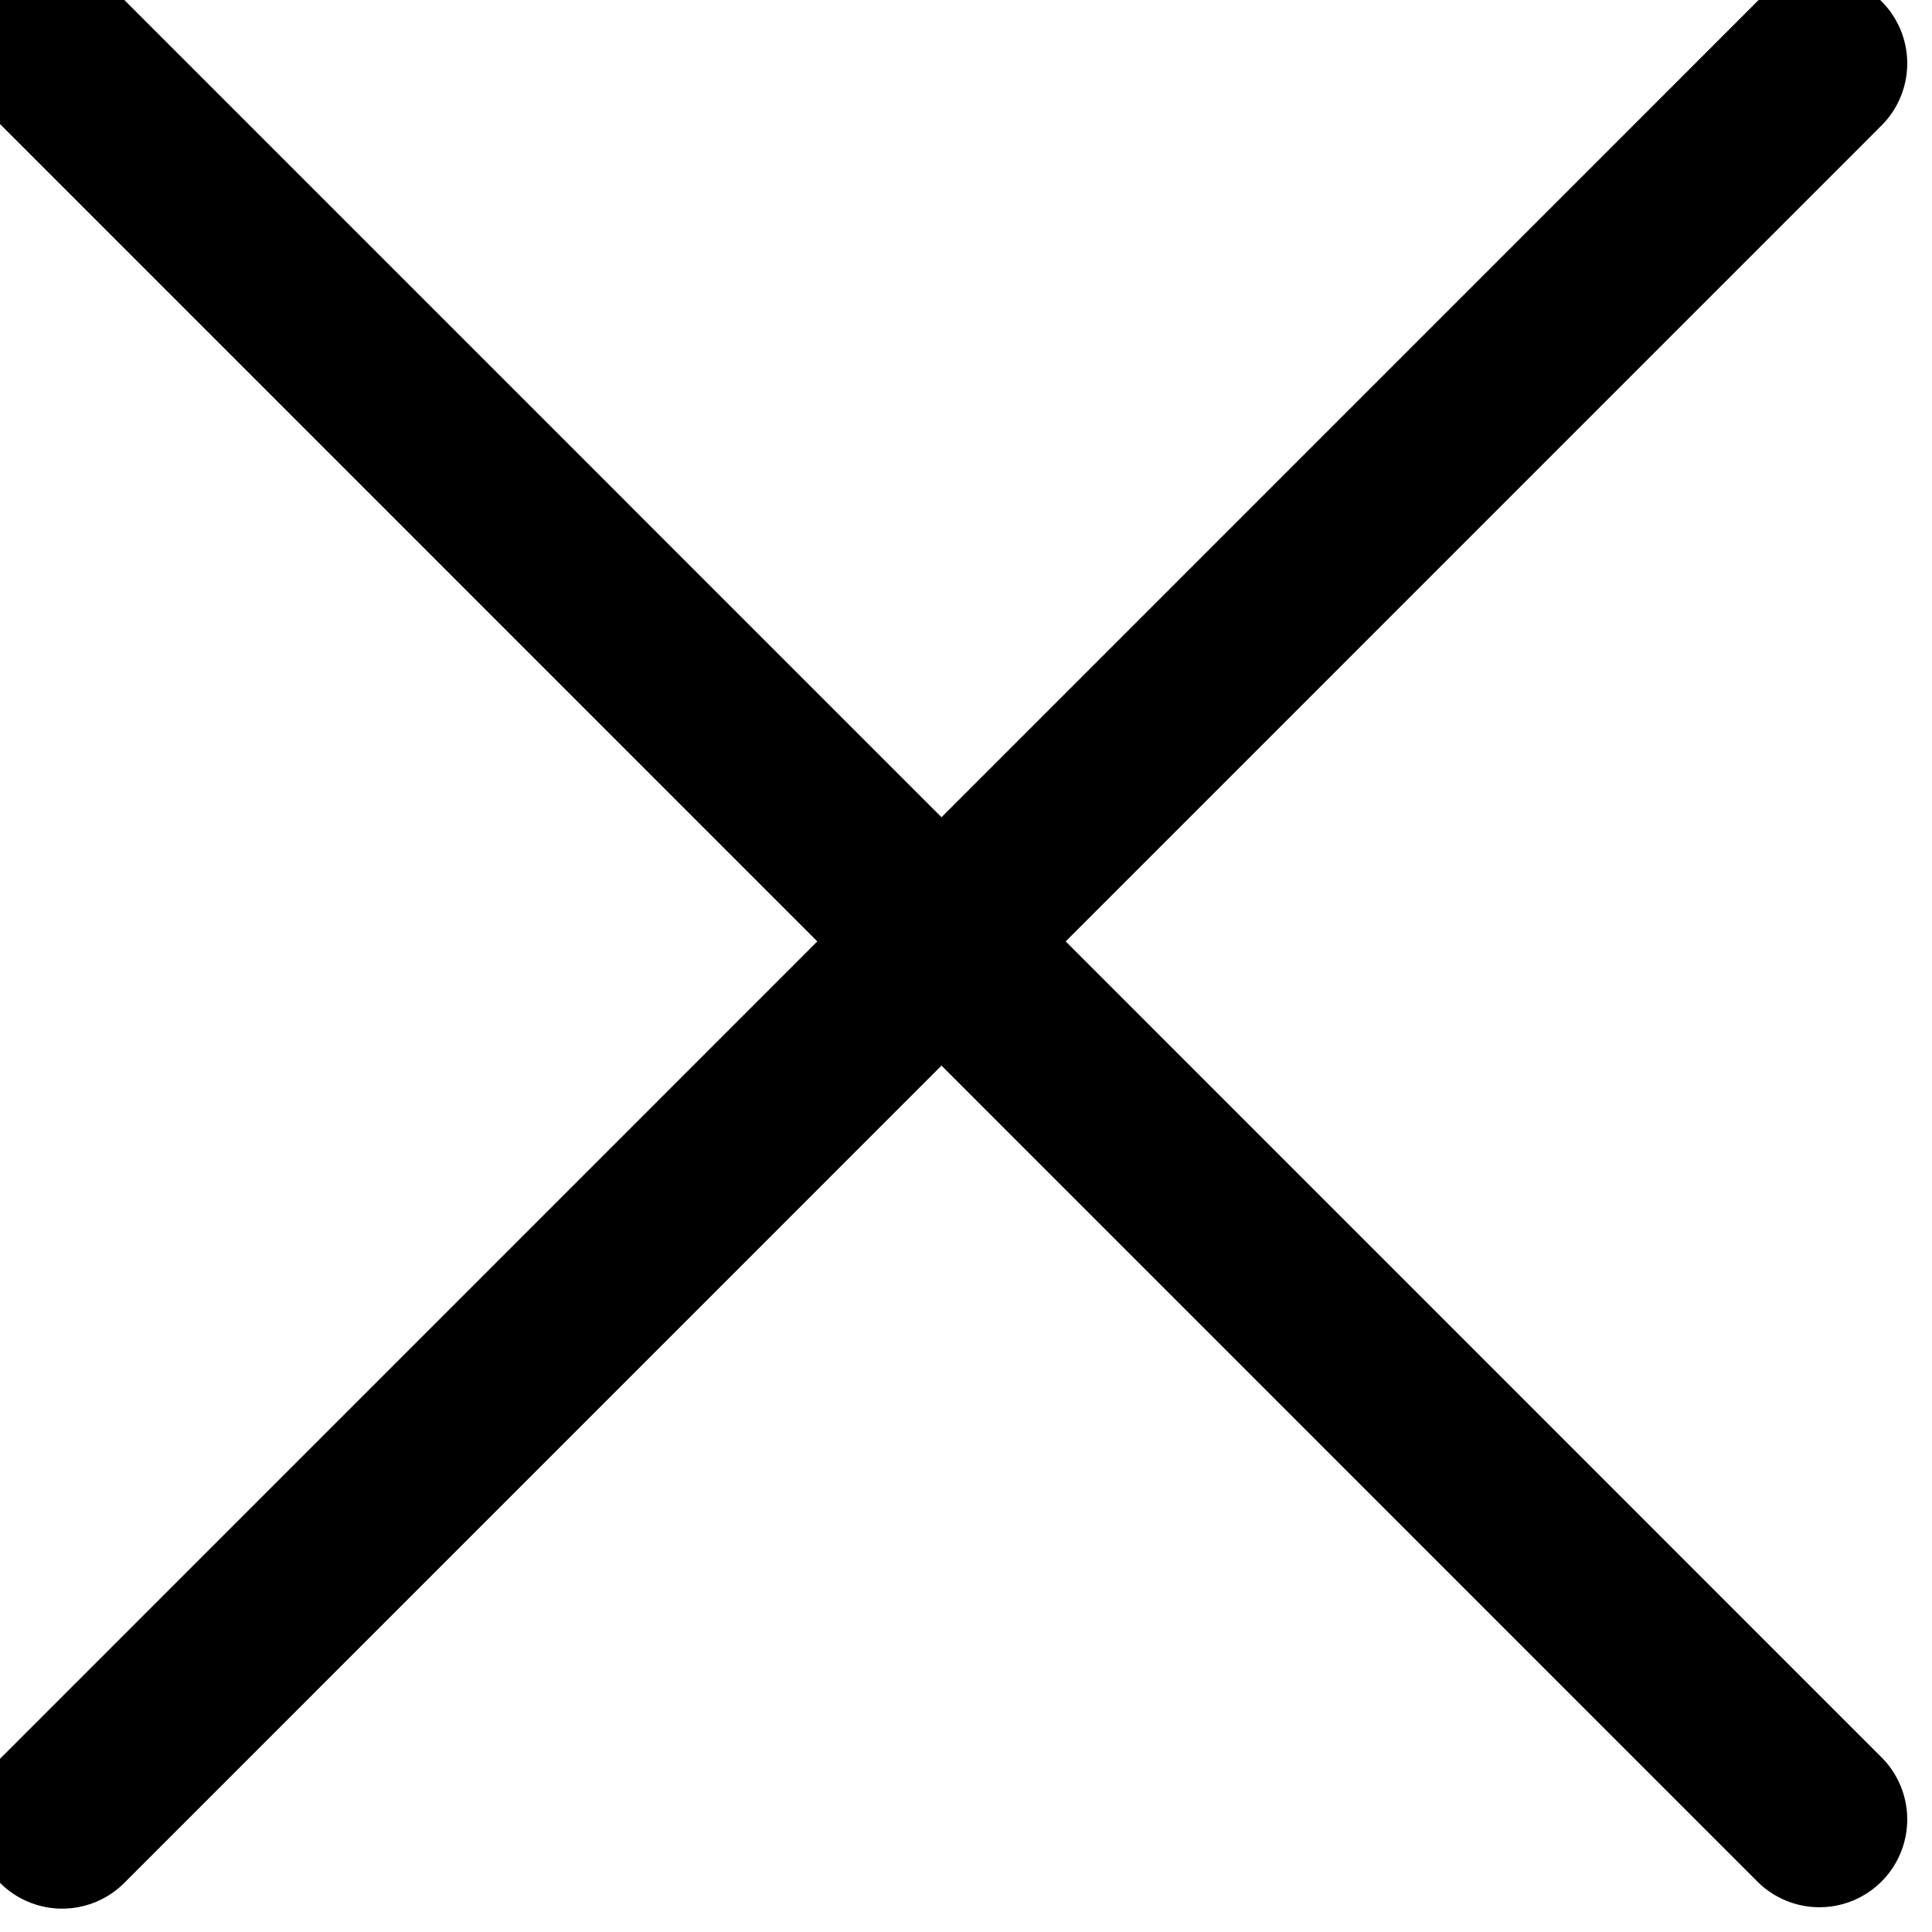
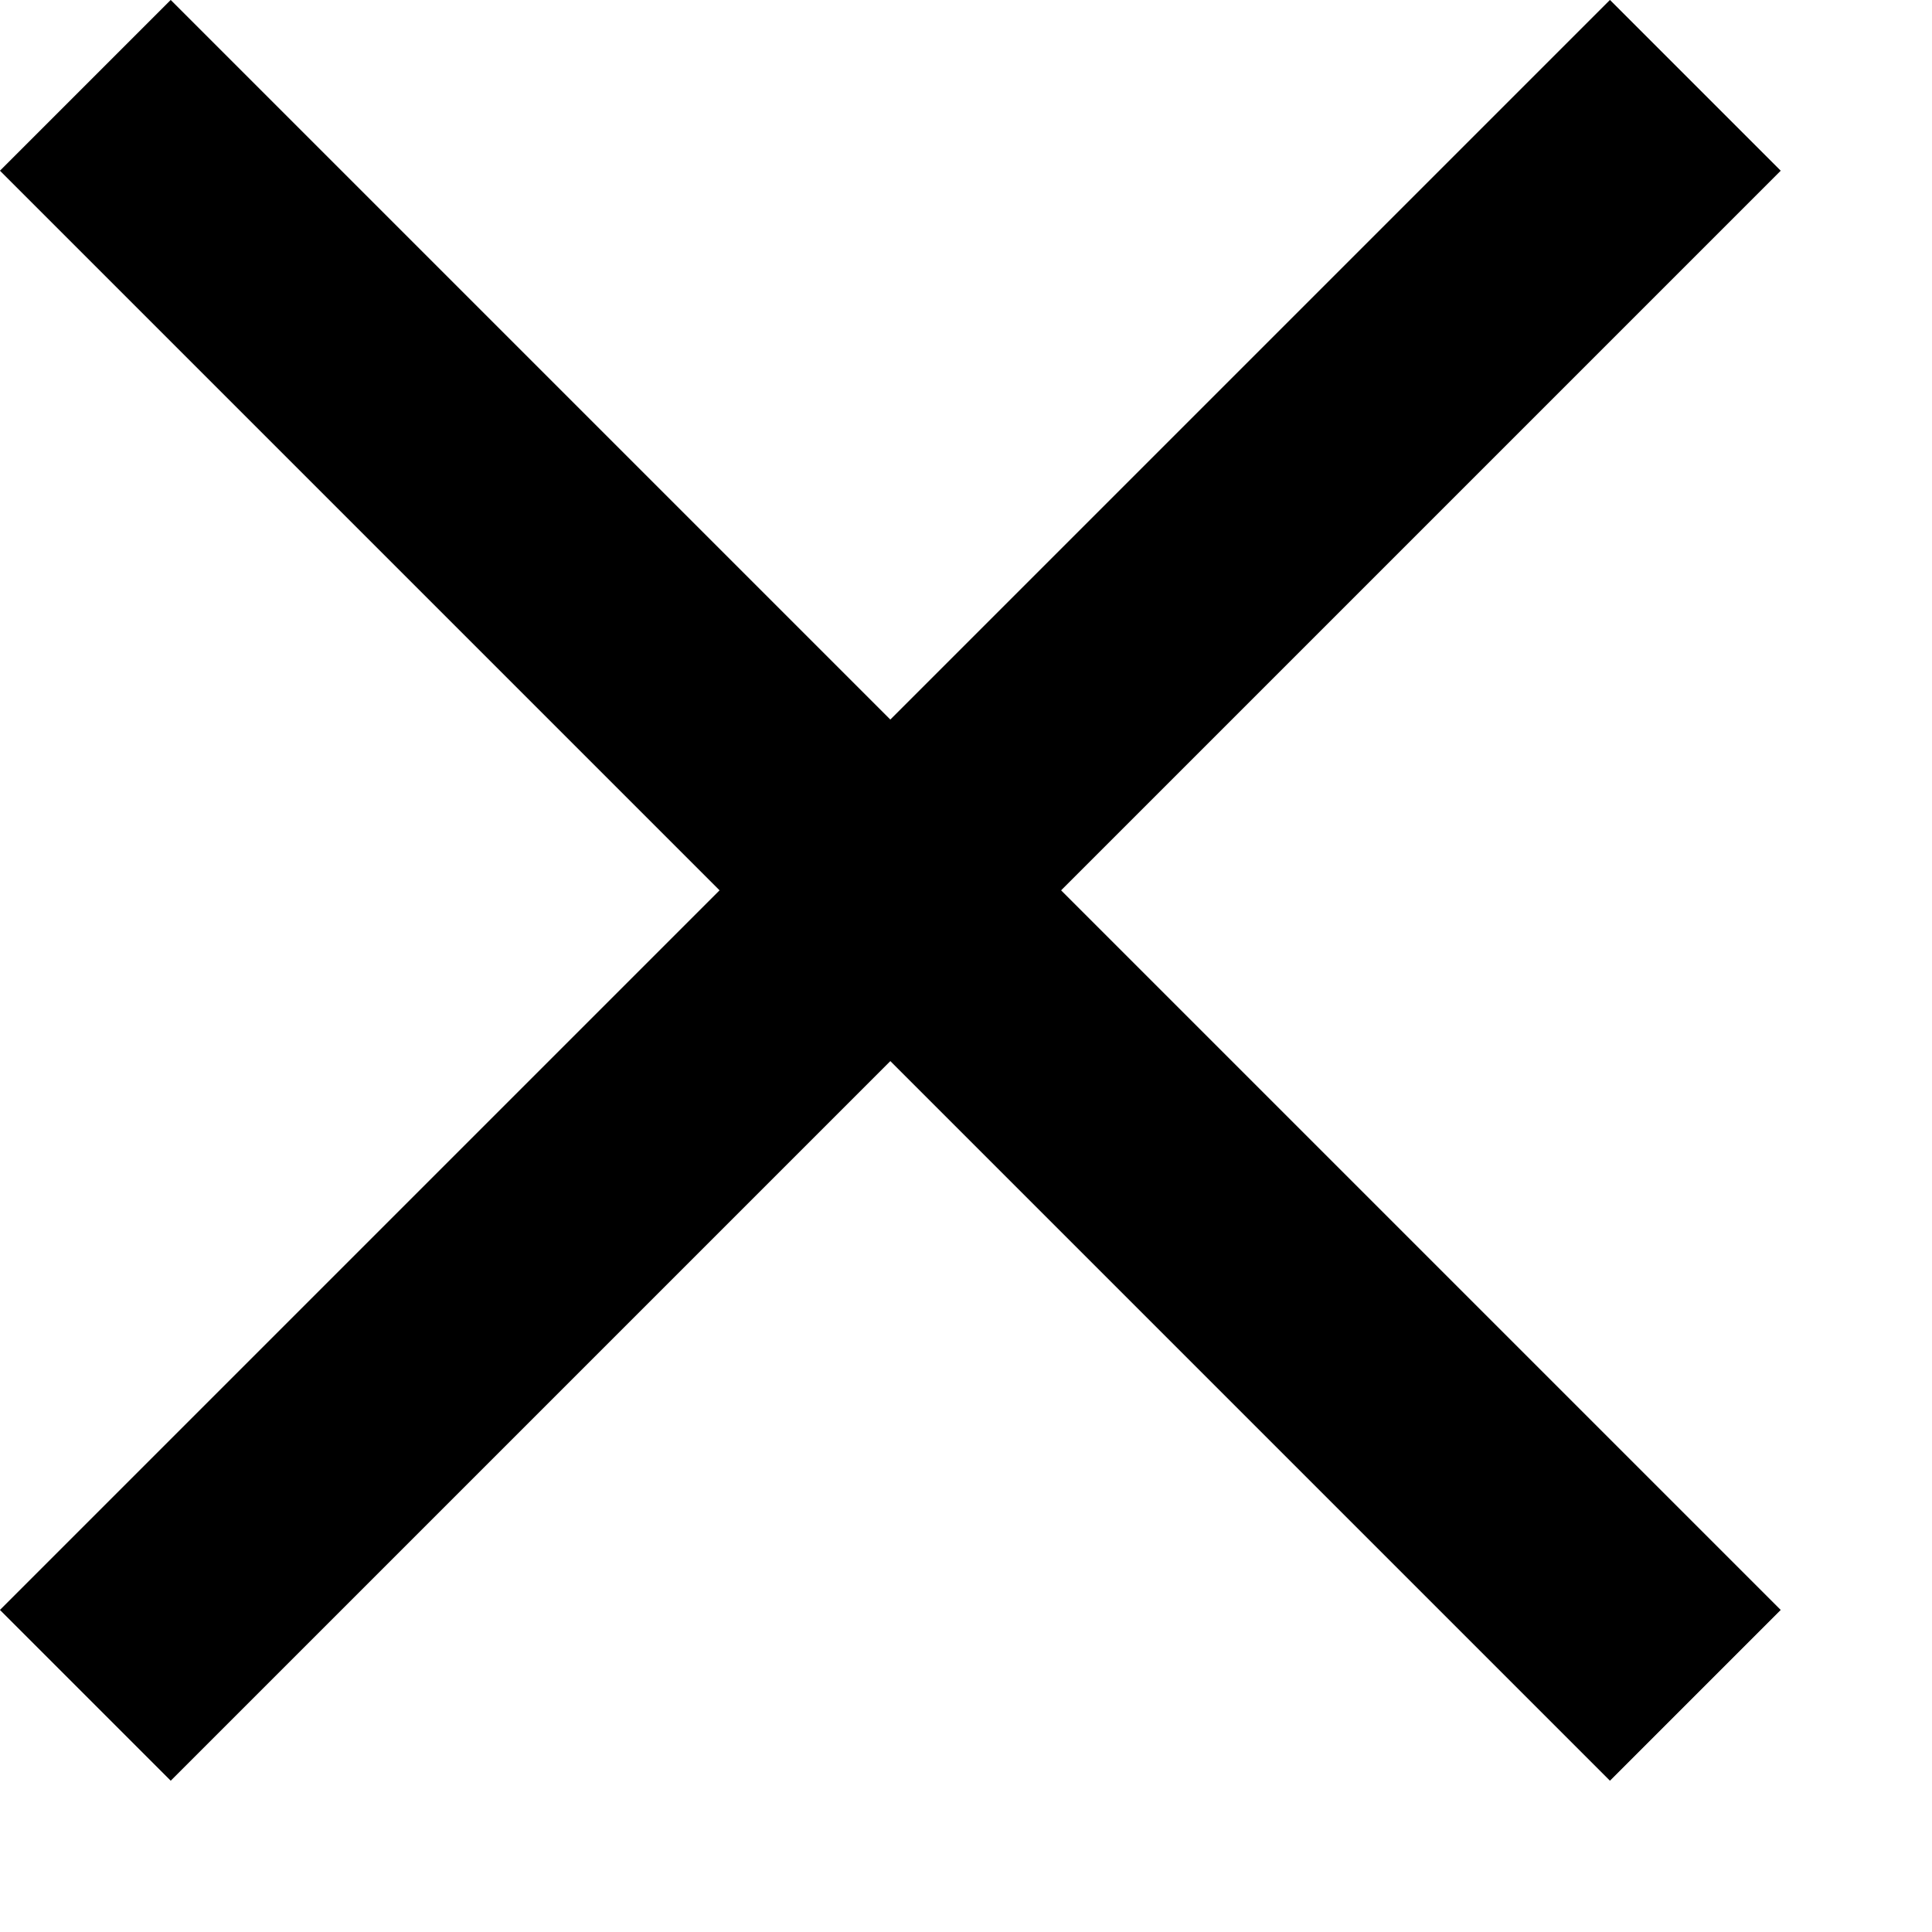
- <svg xmlns="http://www.w3.org/2000/svg" width="11" height="11" viewBox="0 0 11 11" fill="none" color="currentColor" stroke="currentColor" stroke-width="1" stroke-linecap="round">
-   <line x1="10.359" y1="0.361" x2="0.354" y2="10.367" />
-   <line x1="0.354" y1="0.353" x2="10.359" y2="10.359" />
+ <svg xmlns="http://www.w3.org/2000/svg" width="12" height="12" viewBox="0 0 12 12" fill="none" color="currentColor">
+   <path d="M10.53 0.53L0.53 10.53" stroke="currentColor" stroke-width="1.5" />
+   <path d="M0.53 0.53L10.53 10.53" stroke="currentColor" stroke-width="1.5" />
</svg>
